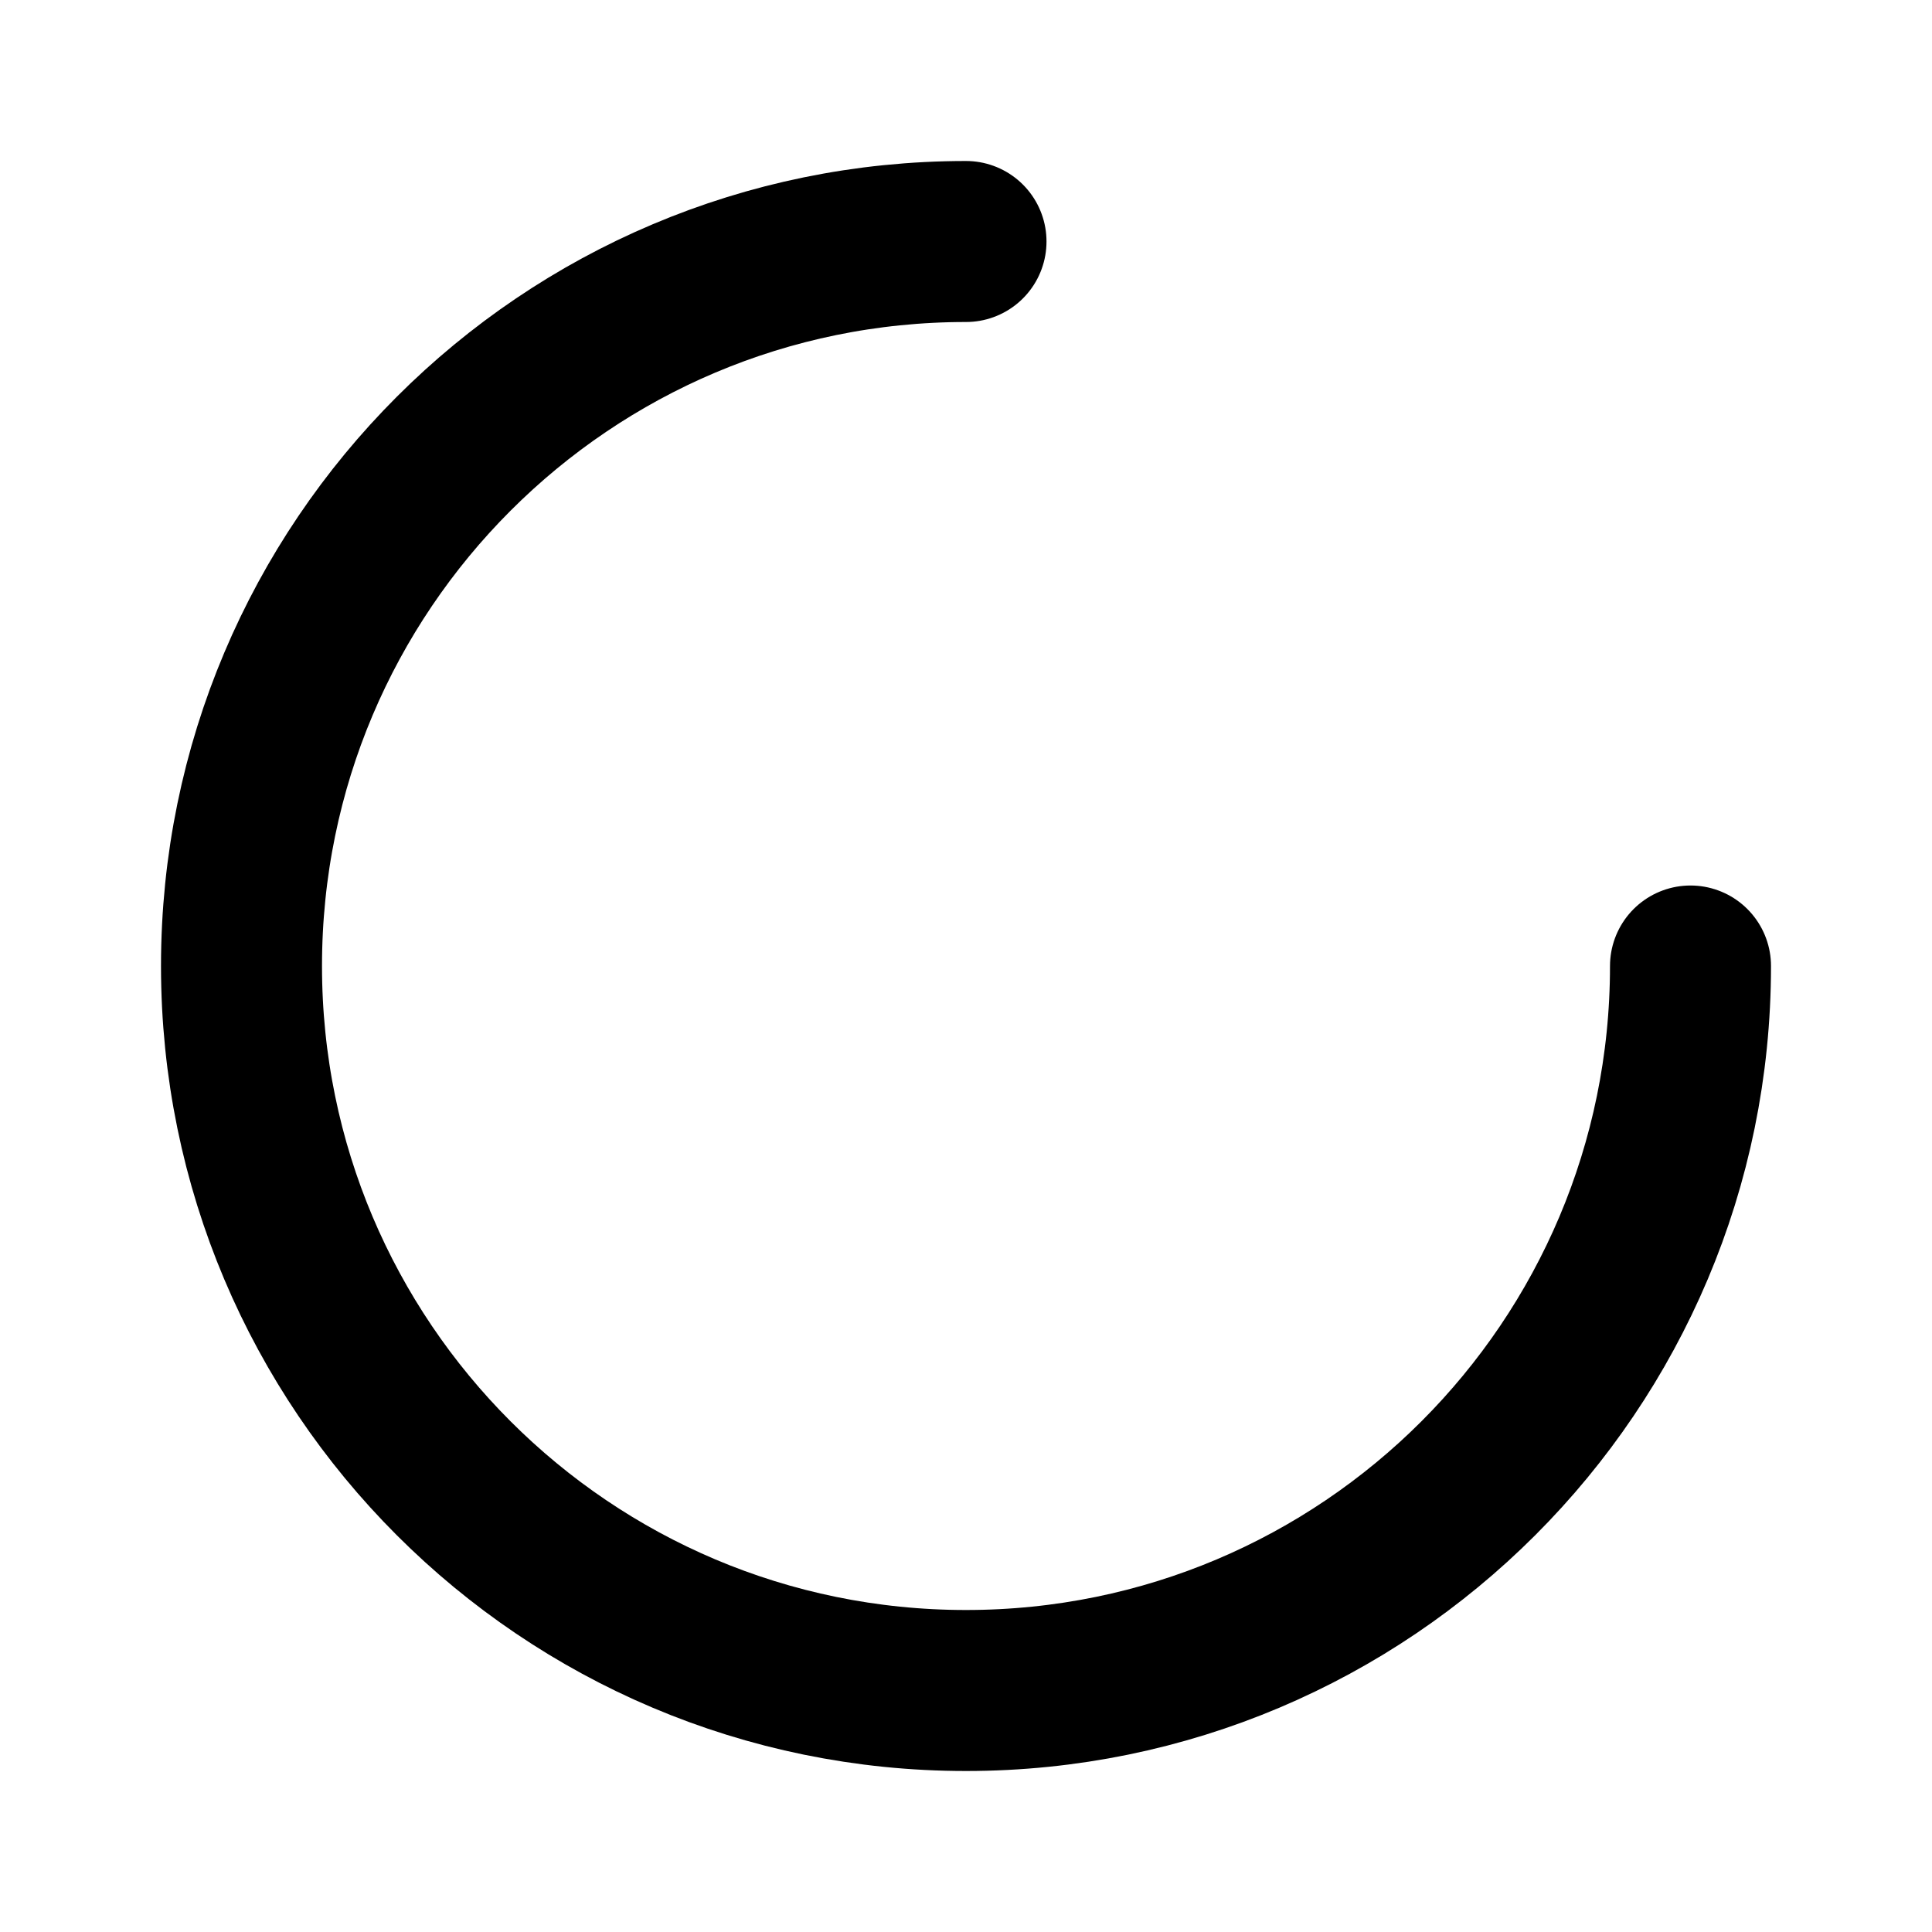
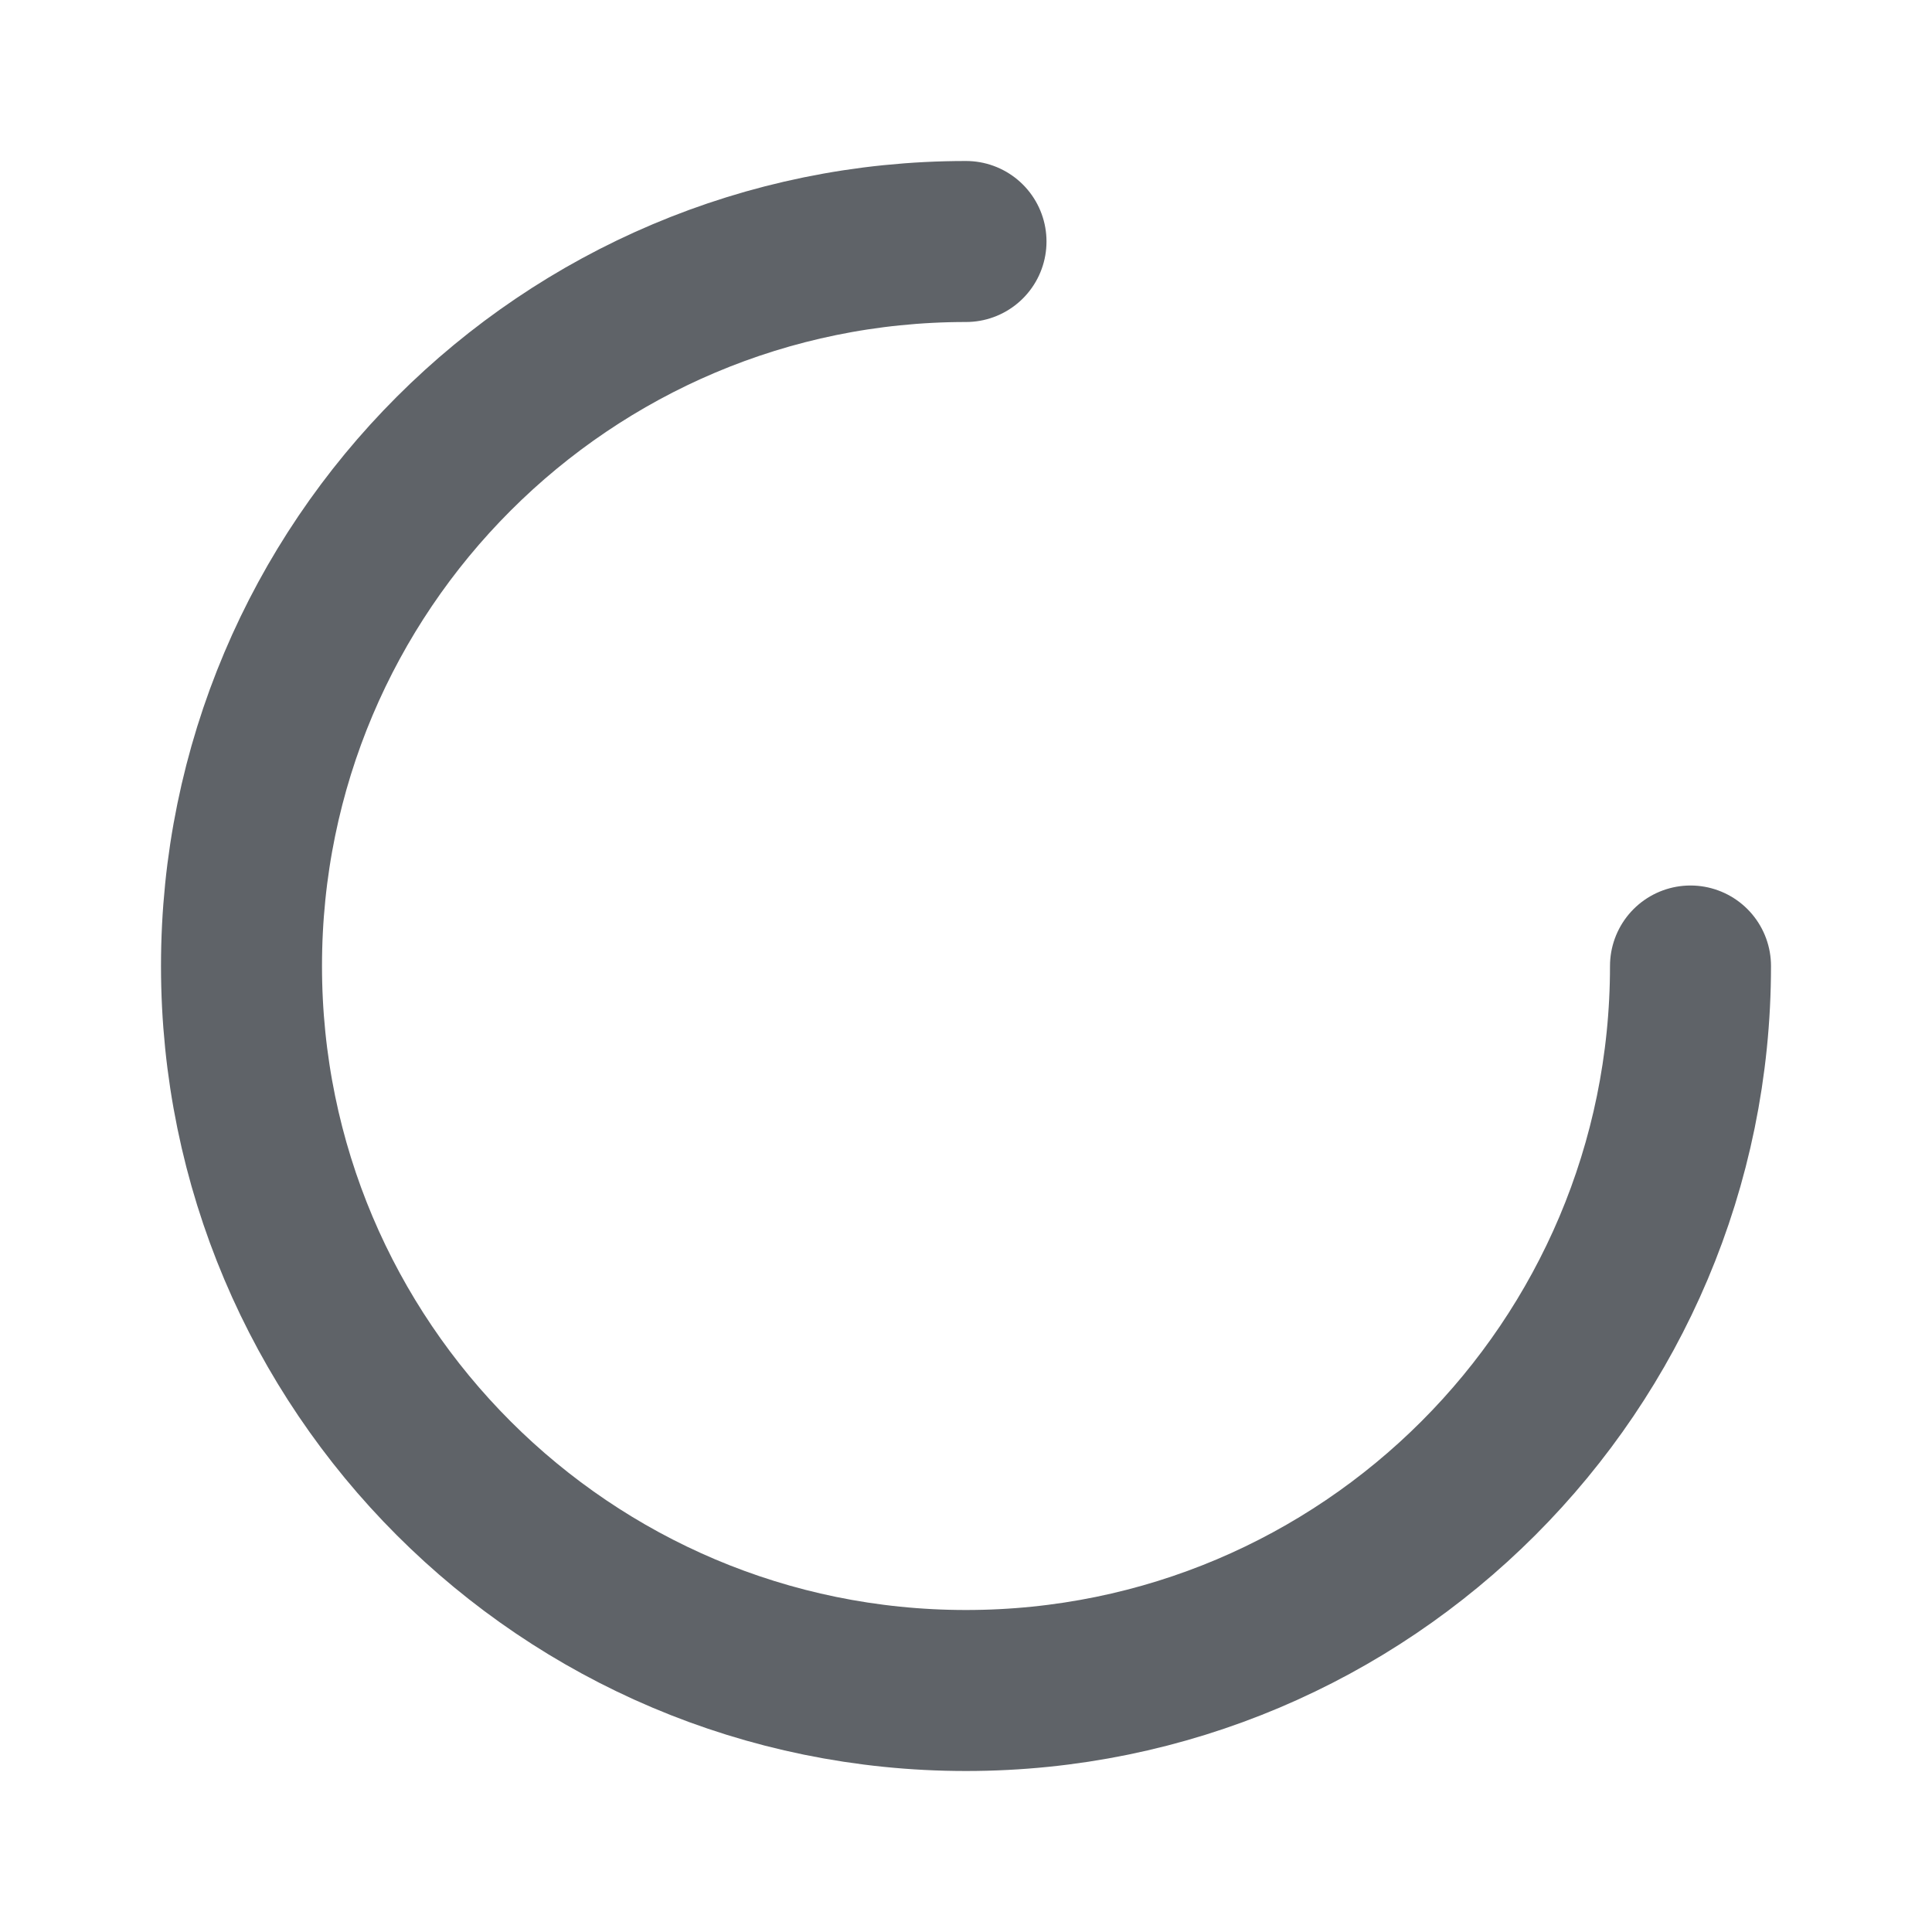
- <svg xmlns="http://www.w3.org/2000/svg" width="24" height="24" viewBox="0 0 24 24" fill="none" stroke="currentColor" stroke-width="2" stroke-linecap="round" stroke-linejoin="round" class="icon icon-tabler icons-tabler-outline icon-tabler-loader-2">
+ <svg xmlns="http://www.w3.org/2000/svg" width="24" height="24" viewBox="0 0 24 24" fill="none" stroke="#5f6368" stroke-width="2" stroke-linecap="round" stroke-linejoin="round" class="icon icon-tabler icons-tabler-outline icon-tabler-loader-2">
  <path stroke="none" d="M0 0h24v24H0z" fill="none" />
  <path d="M12 3a9 9 0 1 0 9 9" />
</svg>
